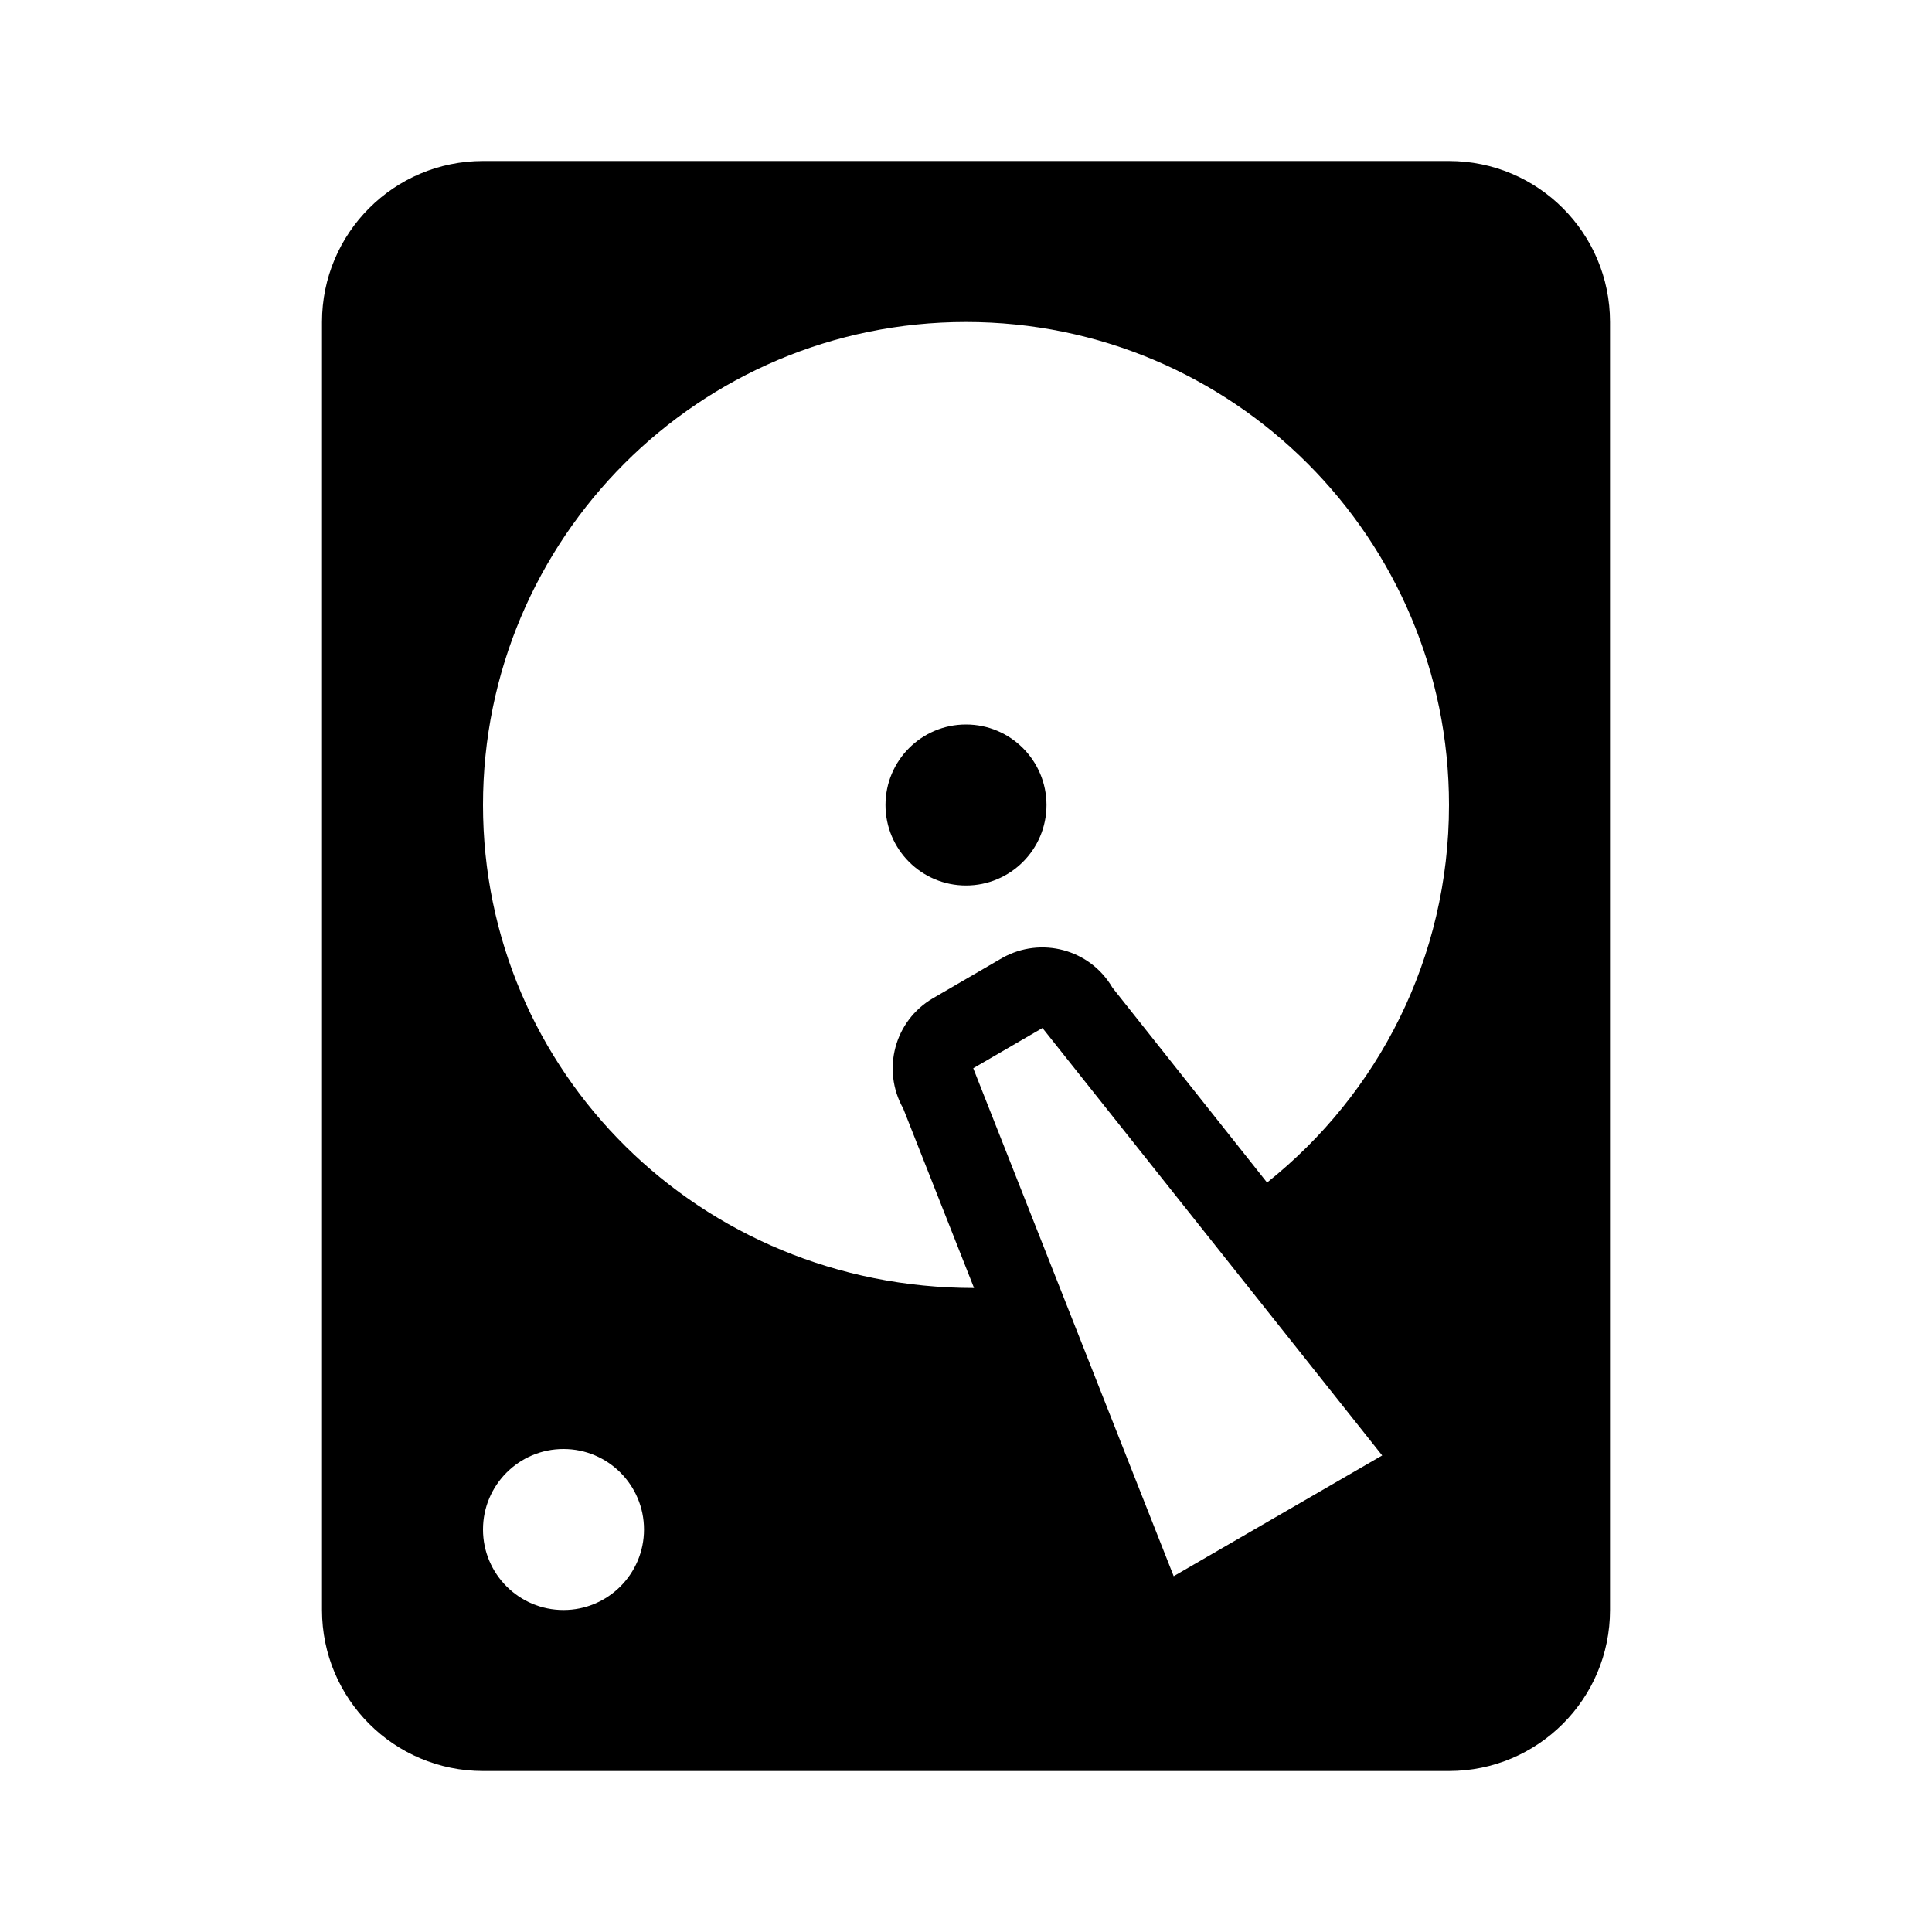
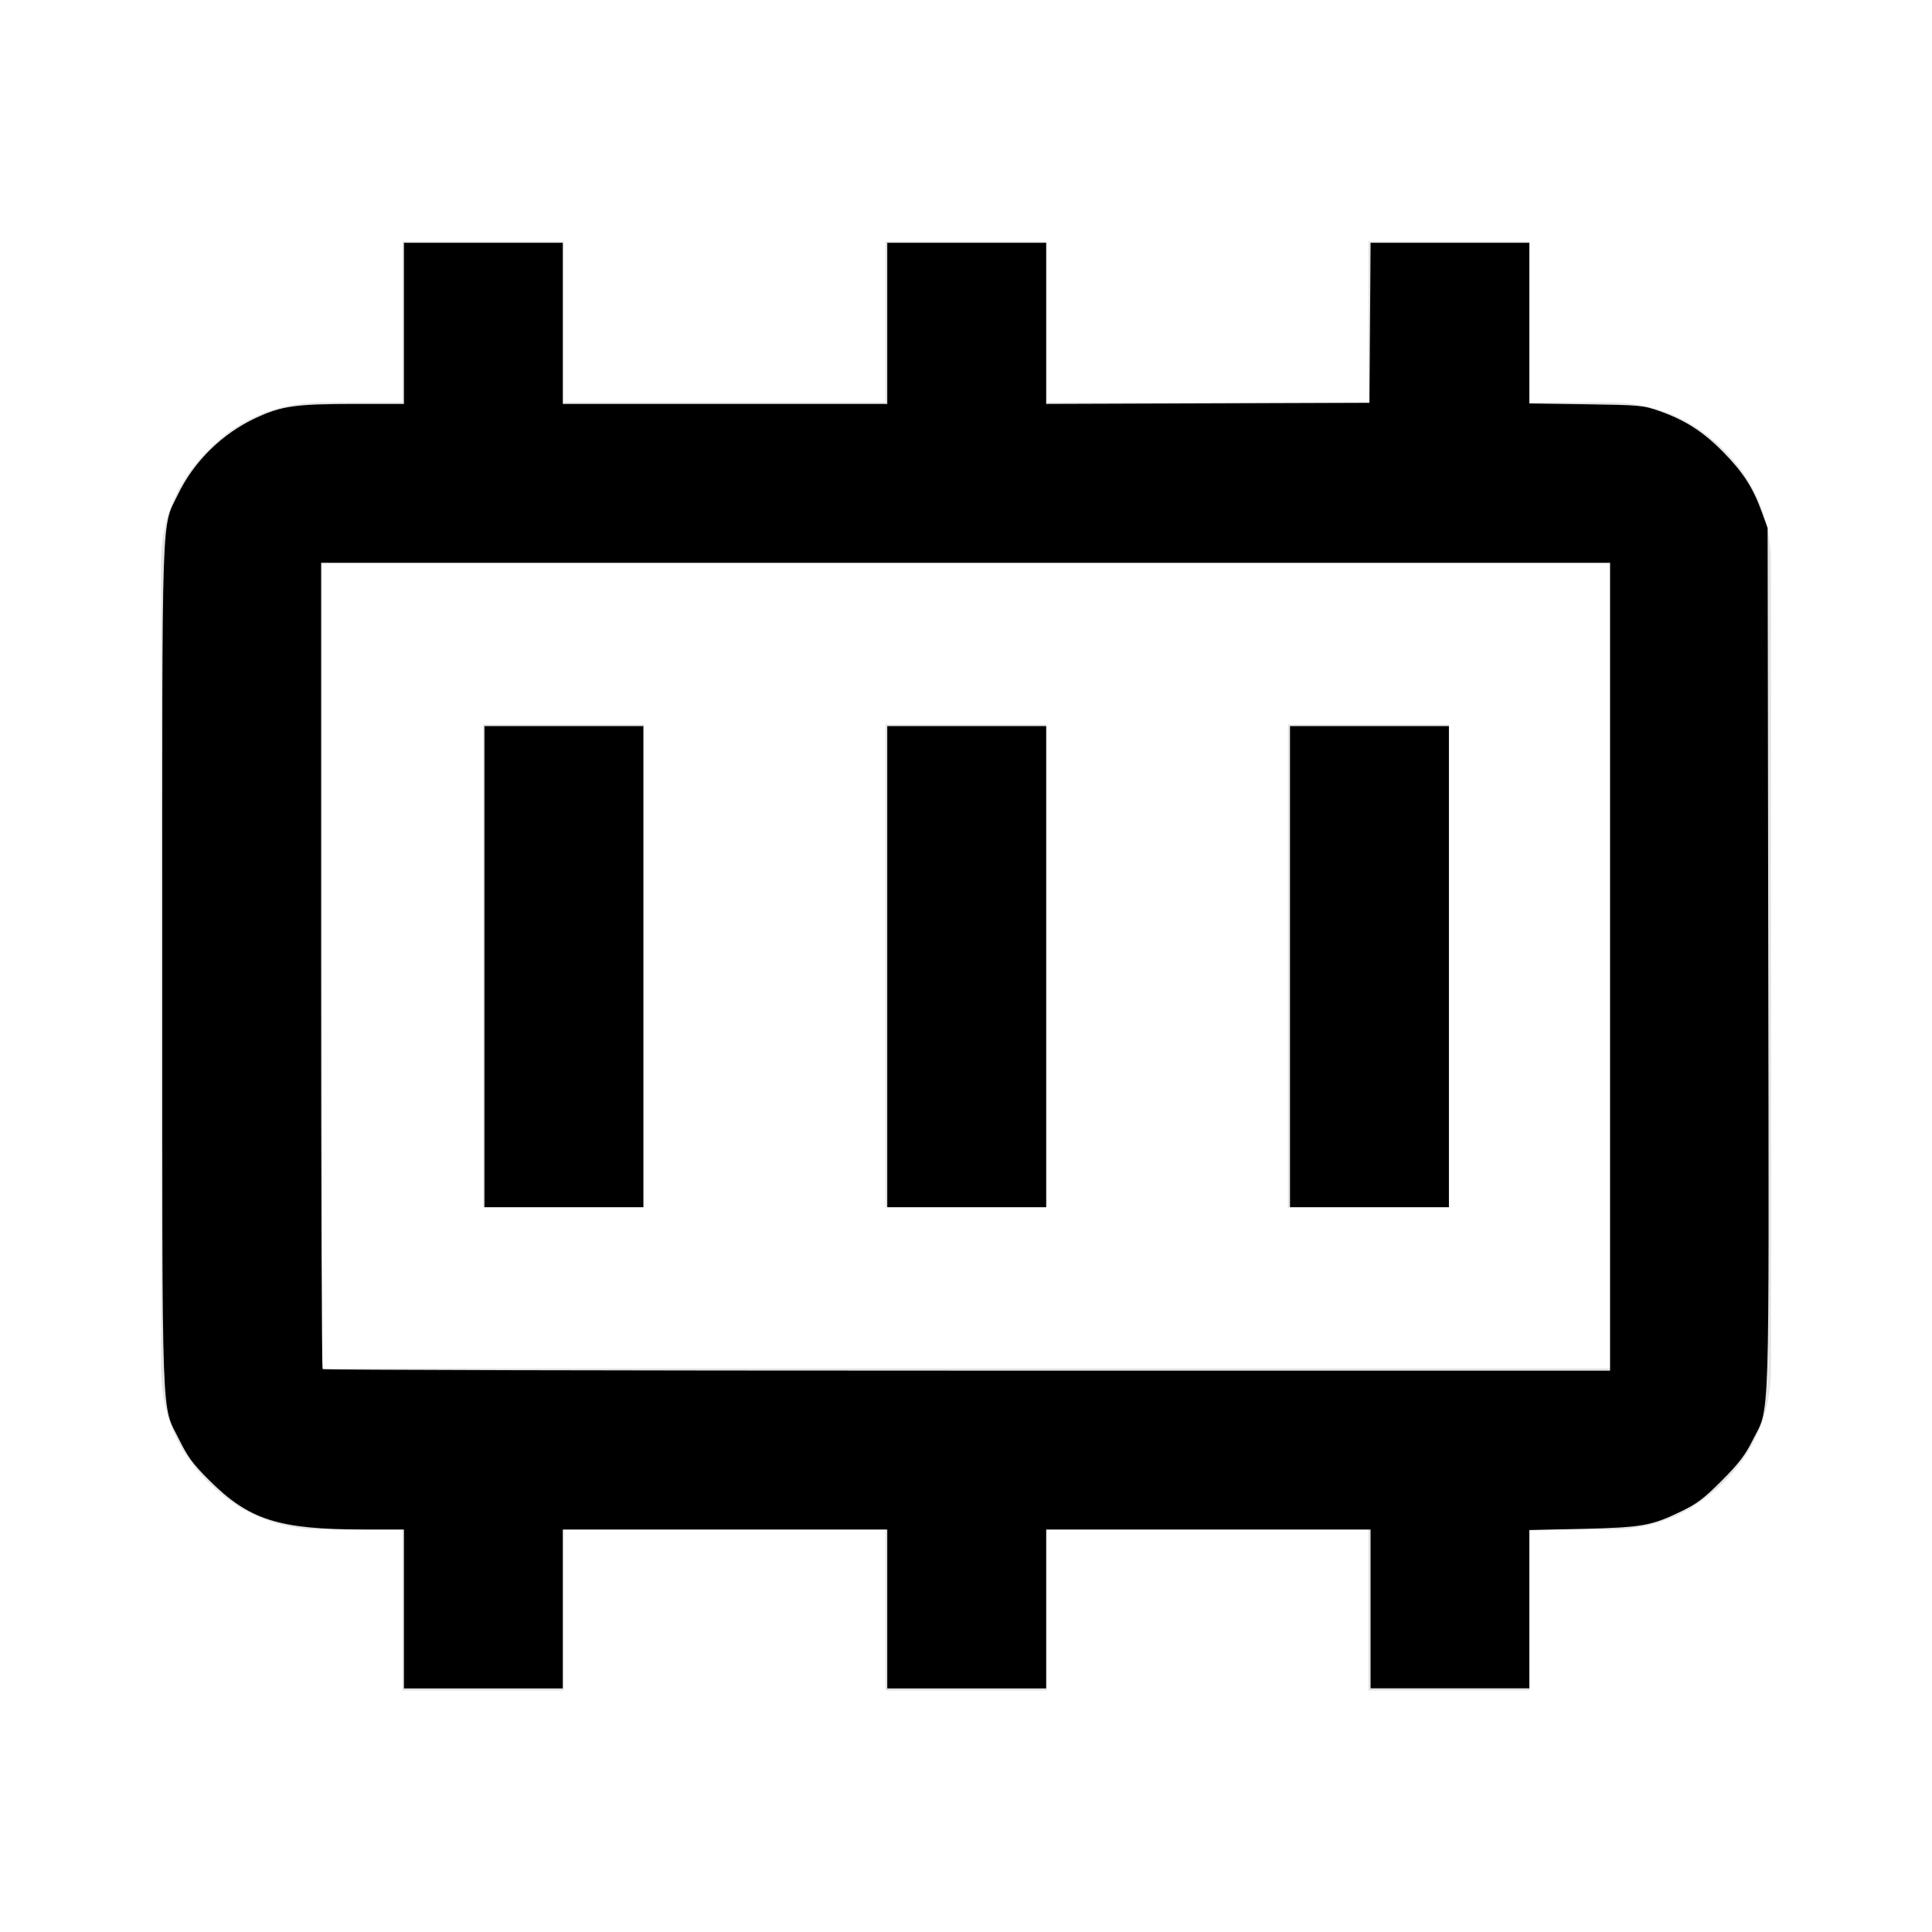
- <svg xmlns="http://www.w3.org/2000/svg" viewBox="0 0 24 24">
-   <path d="M6,2H18A2,2 0 0,1 20,4V20A2,2 0 0,1 18,22H6A2,2 0 0,1 4,20V4A2,2 0 0,1 6,2M12,4A6,6 0 0,0 6,10C6,13.31 8.69,16 12.1,16L11.22,13.77C10.95,13.29 11.11,12.68 11.59,12.4L12.45,11.9C12.93,11.63 13.54,11.79 13.82,12.27L15.74,14.69C17.12,13.59 18,11.9 18,10A6,6 0 0,0 12,4M12,9A1,1 0 0,1 13,10A1,1 0 0,1 12,11A1,1 0 0,1 11,10A1,1 0 0,1 12,9M7,18A1,1 0 0,0 6,19A1,1 0 0,0 7,20A1,1 0 0,0 8,19A1,1 0 0,0 7,18M12.09,13.27L14.58,19.58L17.17,18.08L12.95,12.77L12.09,13.27Z" />
+ <svg xmlns="http://www.w3.org/2000/svg" height="24px" viewBox="0 -960 960 960" width="24px" fill="#e3e3e3" version="1.1" id="svg1">
+   <defs id="defs1" />
+   <path d="M240-360h80v-240h-80v240Zm200 0h80v-240h-80v240Zm200 0h80v-240h-80v240Zm-480 80h640v-400H160v400Zm0 0v-400 400Zm40 160v-80h-40q-33 0-56.5-23.5T80-280v-400q0-33 23.5-56.5T160-760h40v-80h80v80h160v-80h80v80h160v-80h80v80h40q33 0 56.5 23.5T880-680v400q0 33-23.5 56.5T800-200h-40v80h-80v-80H520v80h-80v-80H280v80h-80Z" id="path1" />
+   <path style="fill:#000000;stroke-width:0.028" d="M 5.018,19.987 V 19 L 4.524,19 C 3.458,18.999 3.094,18.883 2.595,18.384 2.396,18.186 2.332,18.098 2.226,17.884 2.001,17.428 2.016,17.863 2.016,12.014 2.015,6.192 2.003,6.572 2.21,6.143 2.409,5.731 2.759,5.387 3.178,5.192 3.497,5.043 3.67,5.019 4.385,5.018 L 5.018,5.018 V 4.017 3.016 H 6.004 6.991 V 4.017 5.018 H 9.006 11.022 V 4.017 3.016 h 0.987 0.987 v 1.001 1.001 l 2.008,-0.007 2.008,-0.007 0.007,-0.994 0.007,-0.994 h 0.986 0.986 v 0.998 0.998 l 0.702,0.01 c 0.674,0.01 0.71,0.013 0.913,0.084 0.317,0.111 0.543,0.255 0.79,0.506 0.249,0.253 0.372,0.443 0.481,0.743 l 0.074,0.204 0.008,5.351 c 0.009,5.994 0.023,5.547 -0.196,5.985 -0.091,0.182 -0.168,0.283 -0.38,0.496 -0.221,0.222 -0.306,0.287 -0.502,0.382 -0.374,0.181 -0.485,0.201 -1.23,0.219 l -0.66,0.015 v 0.983 0.983 H 18.013 17.026 V 19.987 19 h -2.015 -2.015 v 0.987 0.987 H 12.009 11.022 V 19.987 19 H 9.006 6.991 v 0.987 0.987 H 6.004 5.018 Z M 20.001,12.009 V 6.991 H 11.995 3.989 v 4.999 c 0,2.749 0.008,5.007 0.019,5.018 0.01,0.01 3.613,0.019 8.006,0.019 h 7.987 z" id="path2" transform="matrix(40,0,0,40,0,-960)" />
+   <path style="fill:#000000;stroke-width:0.028" d="M 6.018,12.009 V 9.02 H 7.005 7.992 v 2.988 2.988 H 7.005 6.018 Z" id="path3" transform="matrix(40,0,0,40,0,-960)" />
+   <path style="fill:#000000;stroke-width:0.028" d="M 11.022,12.009 V 9.02 h 0.987 0.987 v 2.988 2.988 h -0.987 -0.987 z" id="path4" transform="matrix(40,0,0,40,0,-960)" />
+   <path style="fill:#000000;stroke-width:0.028" d="M 16.025,12.009 V 9.02 h 0.987 0.987 v 2.988 2.988 h -0.987 -0.987 z" id="path5" transform="matrix(40,0,0,40,0,-960)" />
</svg>
